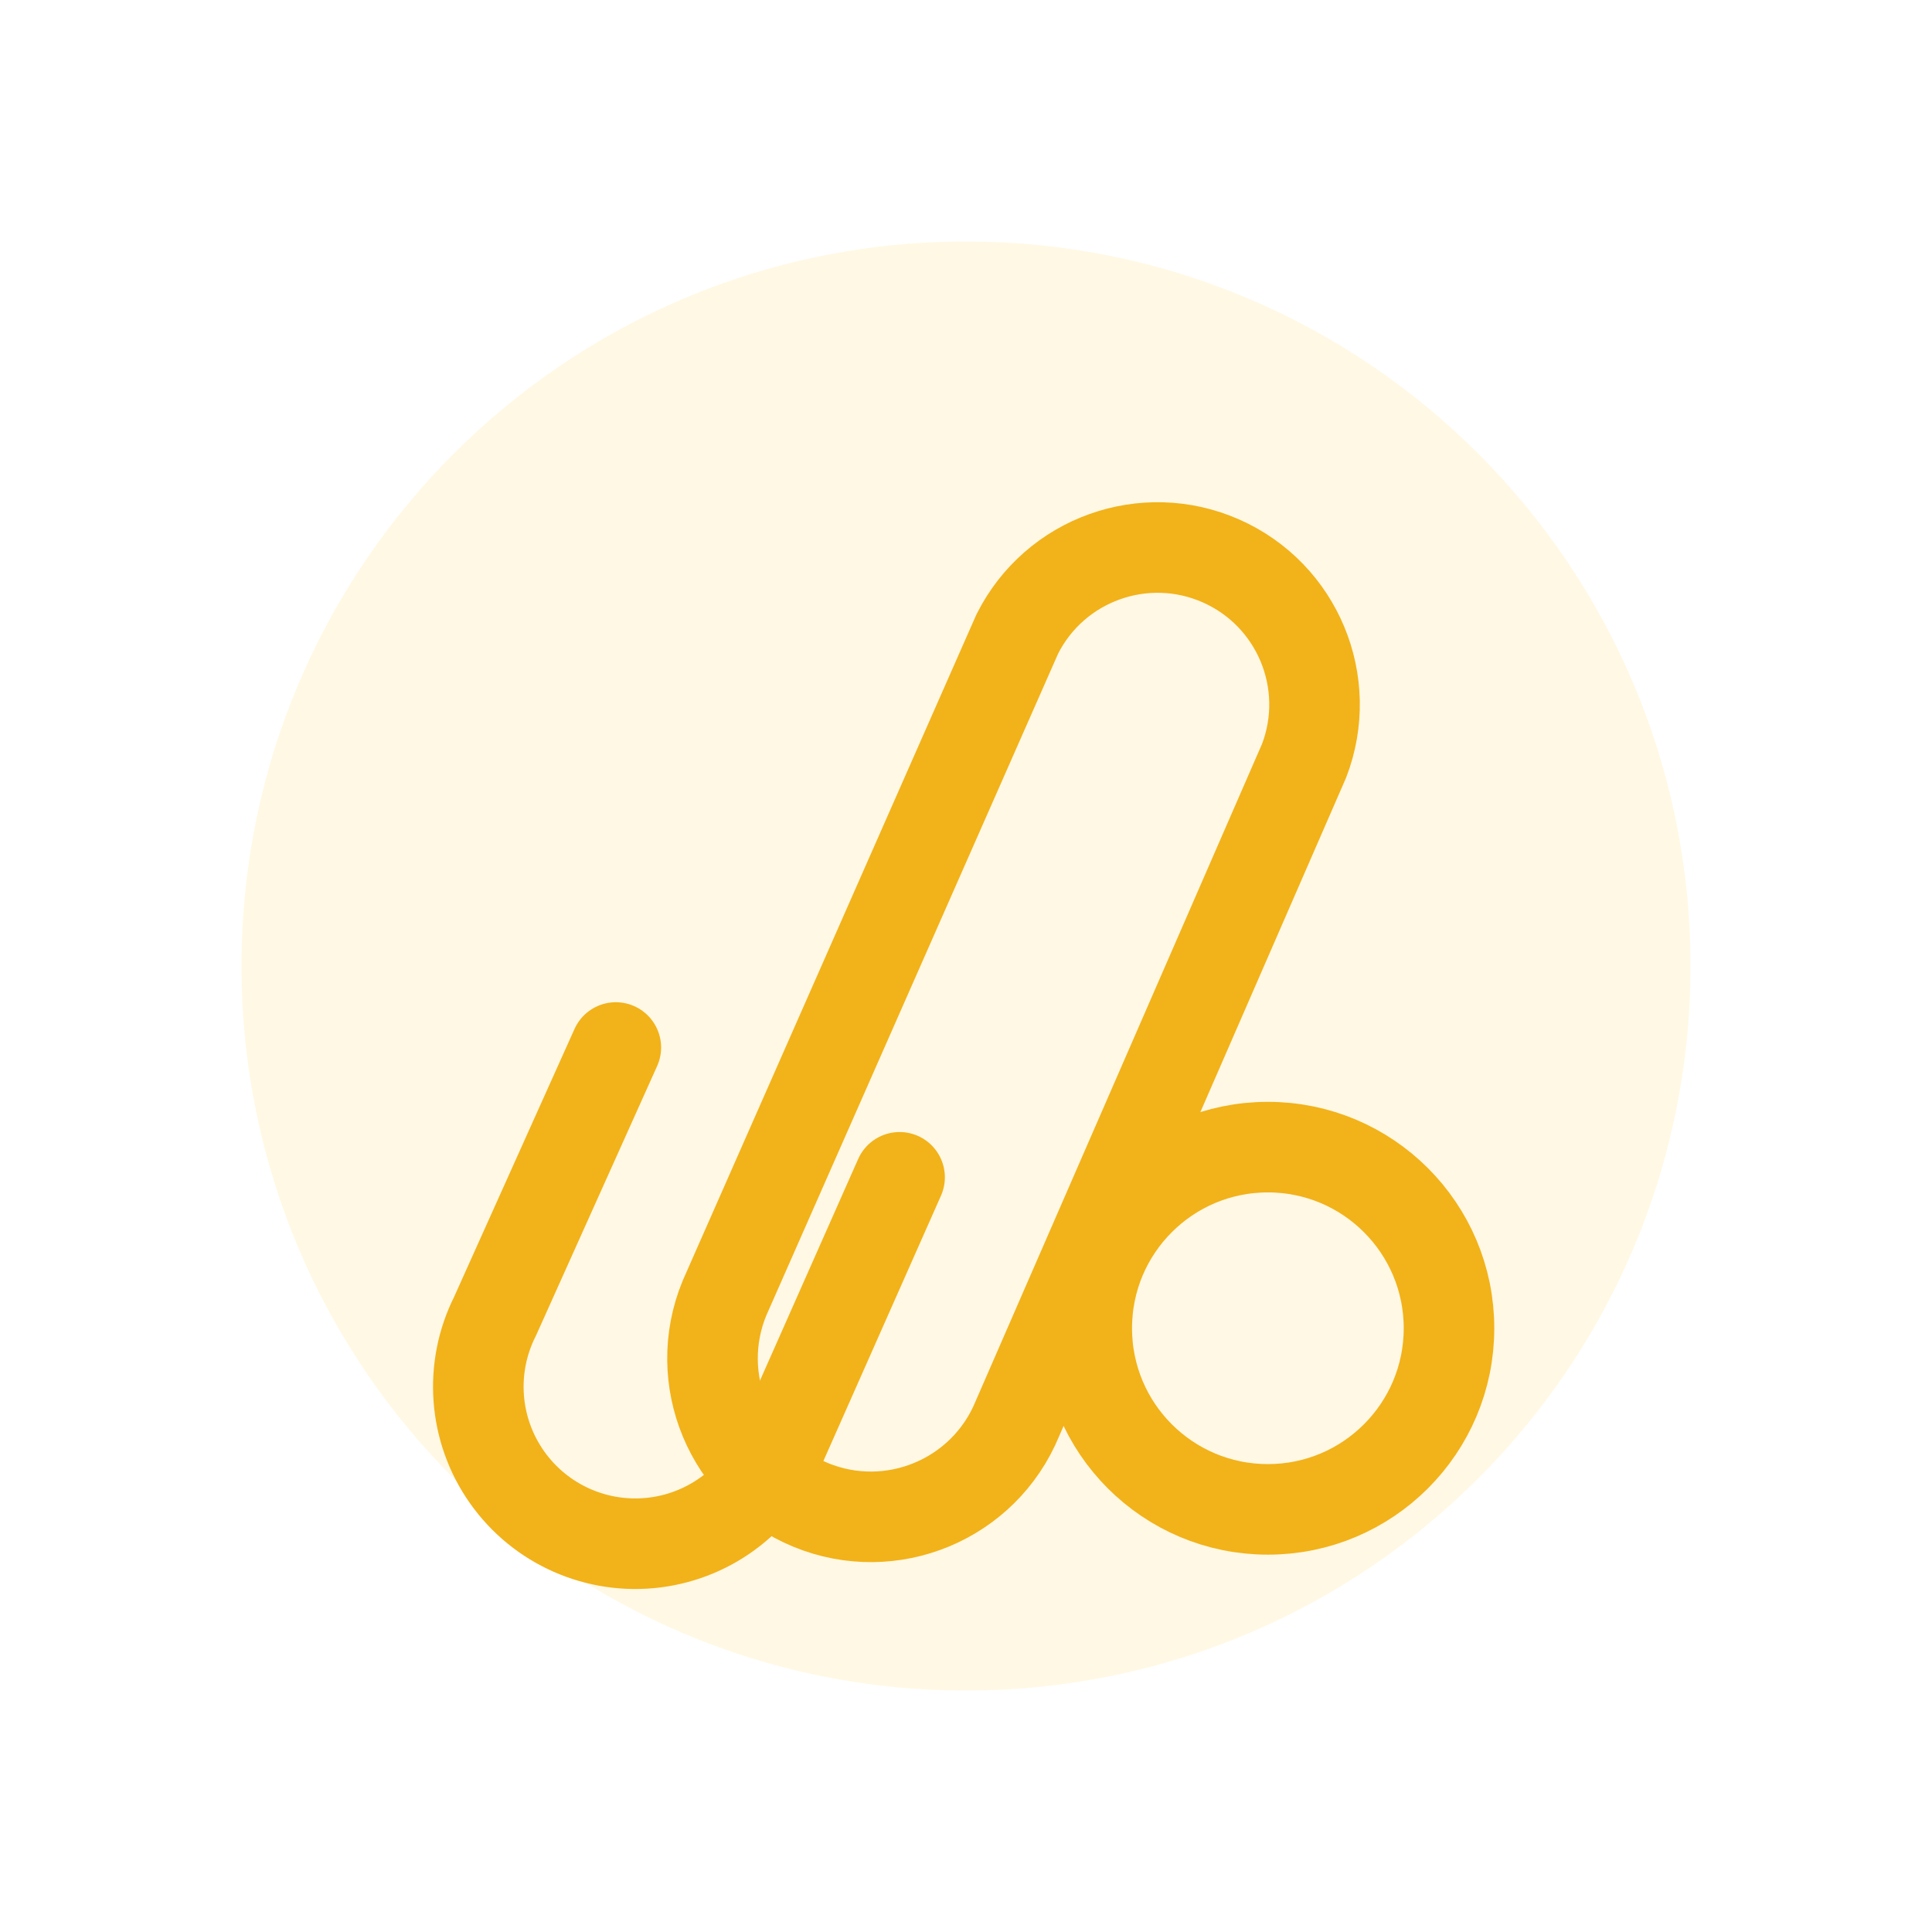
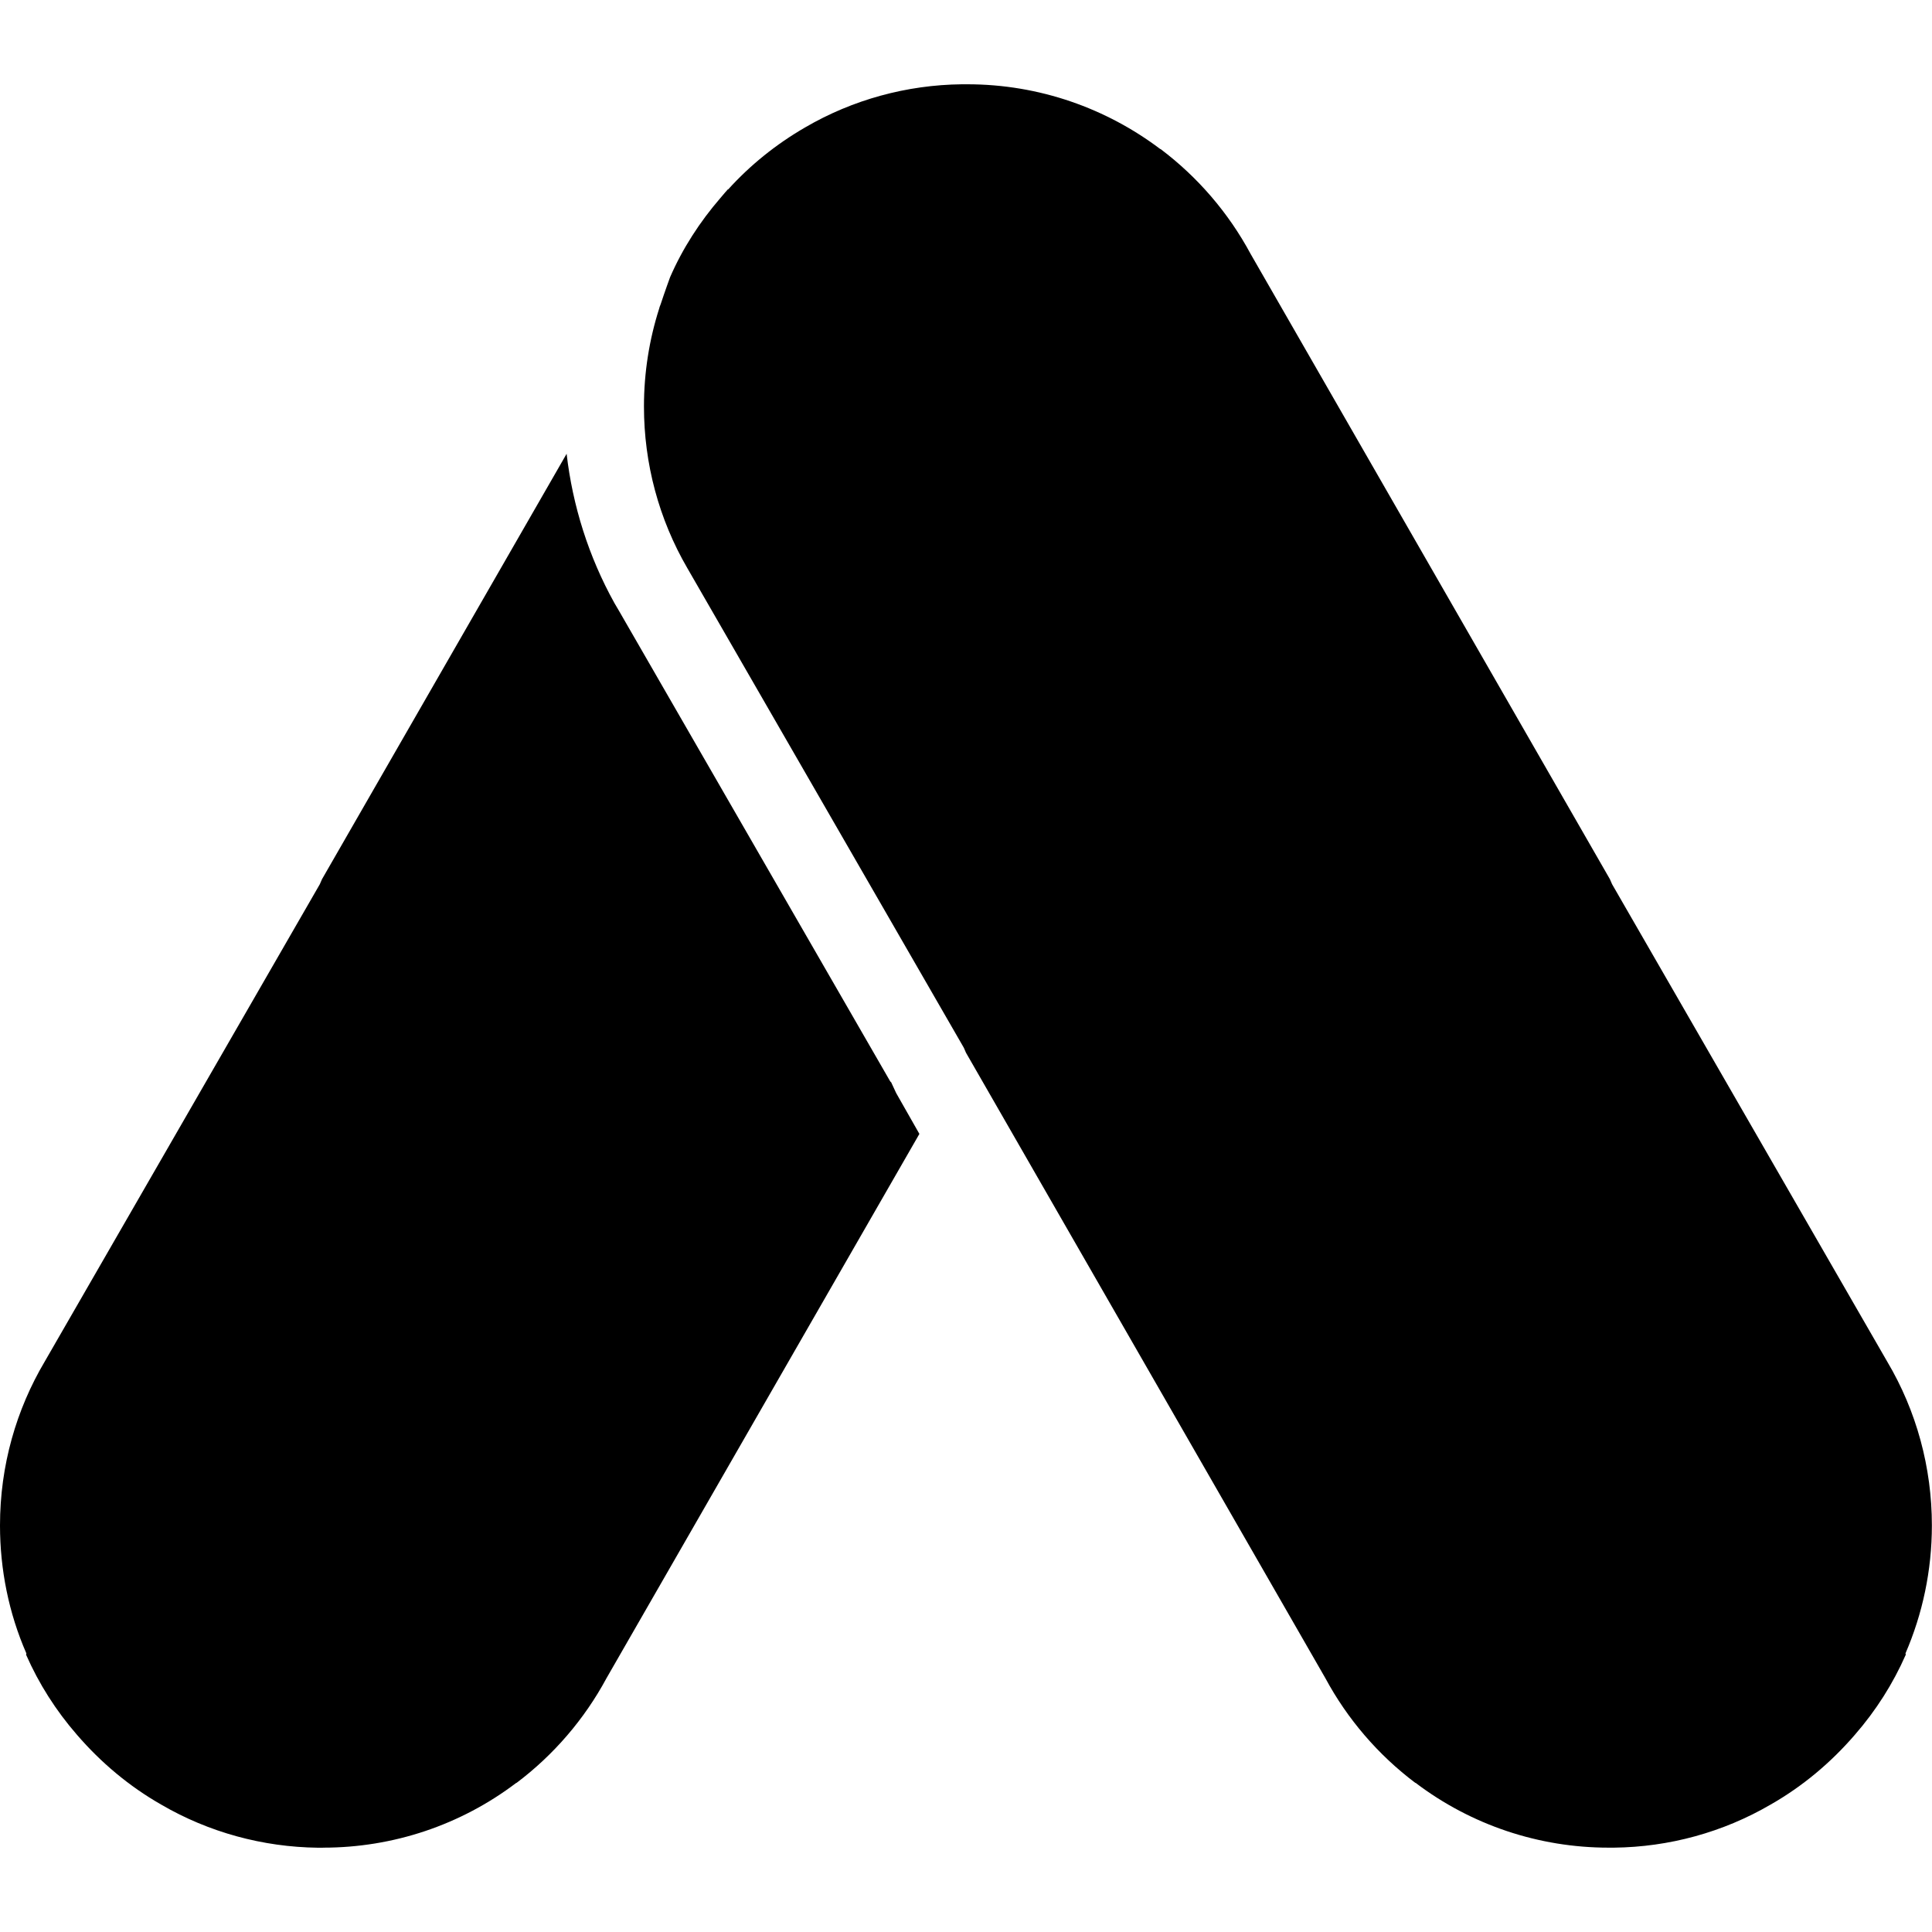
- <svg xmlns="http://www.w3.org/2000/svg" width="64" height="64" viewBox="0 0 64 64" role="img" aria-label="google-ads">
-   <circle cx="32" cy="32" r="24" fill="#FFF7DF" opacity="0.85" />
-   <g stroke="#F2B21A" stroke-linecap="round" stroke-linejoin="round" fill="none" stroke-width="3">
-     <path d="M24 43l9.7-22a5.2 5.2 0 019.5 4.2L33.7 47a5.2 5.2 0 01-9.7-4z" />
-     <path d="M20.4 34.7l-4 8.9a5.2 5.2 0 109.5 4.2l3.9-8.8" />
-     <circle cx="42" cy="44" r="6" />
-   </g>
+ <svg xmlns="http://www.w3.org/2000/svg" fill="#000000" width="800px" height="800px" viewBox="0 0 32 32">
+   <path d="M15.989 1.396h0.032c1.197 0 2.307 0.401 3.197 1.073h0.005c0.615 0.463 1.125 1.057 1.489 1.733l5.953 10.36 0.036 0.083 4.557 7.907c0.485 0.817 0.74 1.755 0.74 2.713 0 0.751-0.156 1.469-0.437 2.12l0.005 0.021c-0.213 0.484-0.495 0.927-0.844 1.328-0.396 0.459-0.864 0.853-1.396 1.156-0.787 0.459-1.683 0.703-2.593 0.713h-0.089c-1.156 0-2.276-0.375-3.197-1.073h-0.005c-0.615-0.463-1.125-1.057-1.489-1.733l-5.953-10.36-0.036-0.083-4.579-7.943c-0.473-0.813-0.719-1.735-0.719-2.677 0-0.563 0.088-1.109 0.251-1.62l0.009-0.032 0.016-0.041c0.068-0.208 0.156-0.448 0.156-0.448 0.208-0.479 0.495-0.921 0.833-1.312l0.084-0.099 0.020-0.021v-0.005h0.005l0.011-0.016 0.011-0.004c0.359-0.396 0.787-0.745 1.276-1.027 0.787-0.459 1.683-0.703 2.593-0.713zM5.344 30.604h-0.079c-0.911-0.011-1.807-0.255-2.593-0.713-0.532-0.303-1-0.697-1.396-1.156-0.349-0.401-0.631-0.844-0.844-1.328l0.005-0.021c-0.292-0.667-0.437-1.391-0.437-2.12 0-0.995 0.271-1.921 0.74-2.713l4.557-7.907 0.036-0.083 4.052-7.047c0.099 0.859 0.364 1.703 0.792 2.473l0.077 0.131 4.5 7.807v-0.015l0.089 0.192 0.385 0.677-5.183 9.016c-0.364 0.676-0.875 1.271-1.489 1.733h-0.005c-0.921 0.699-2.041 1.073-3.197 1.073z" />
</svg>
